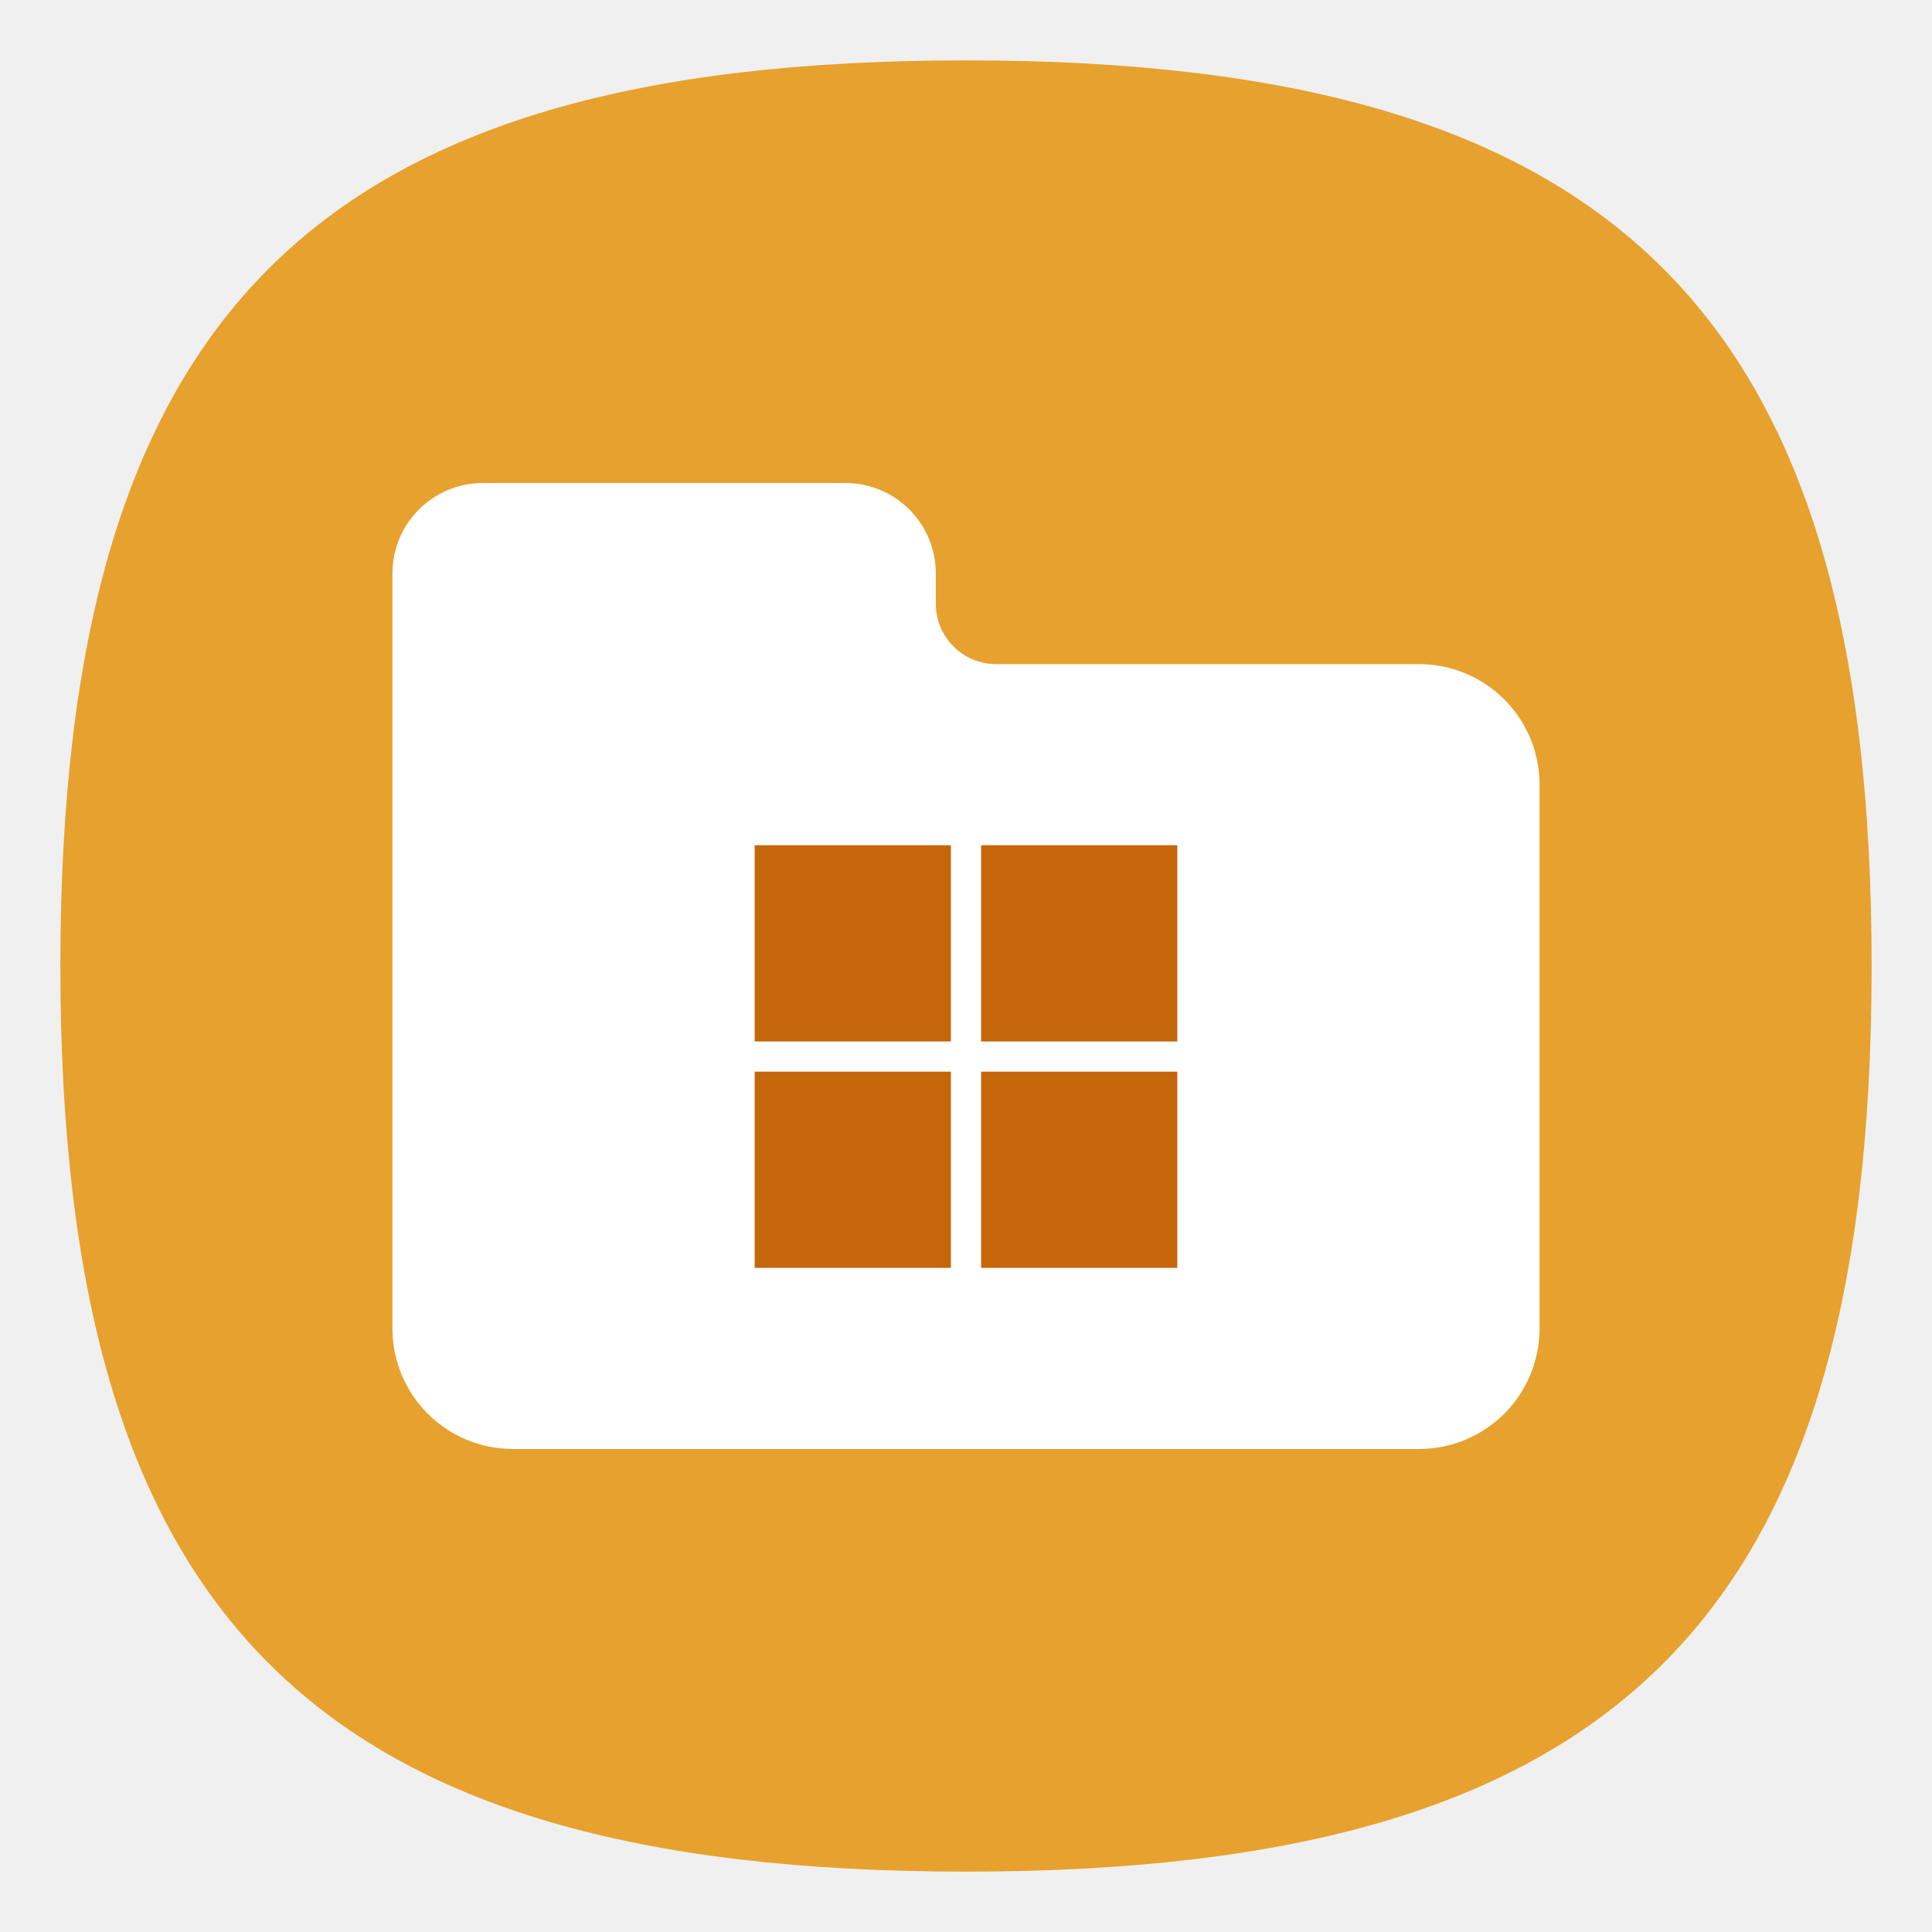
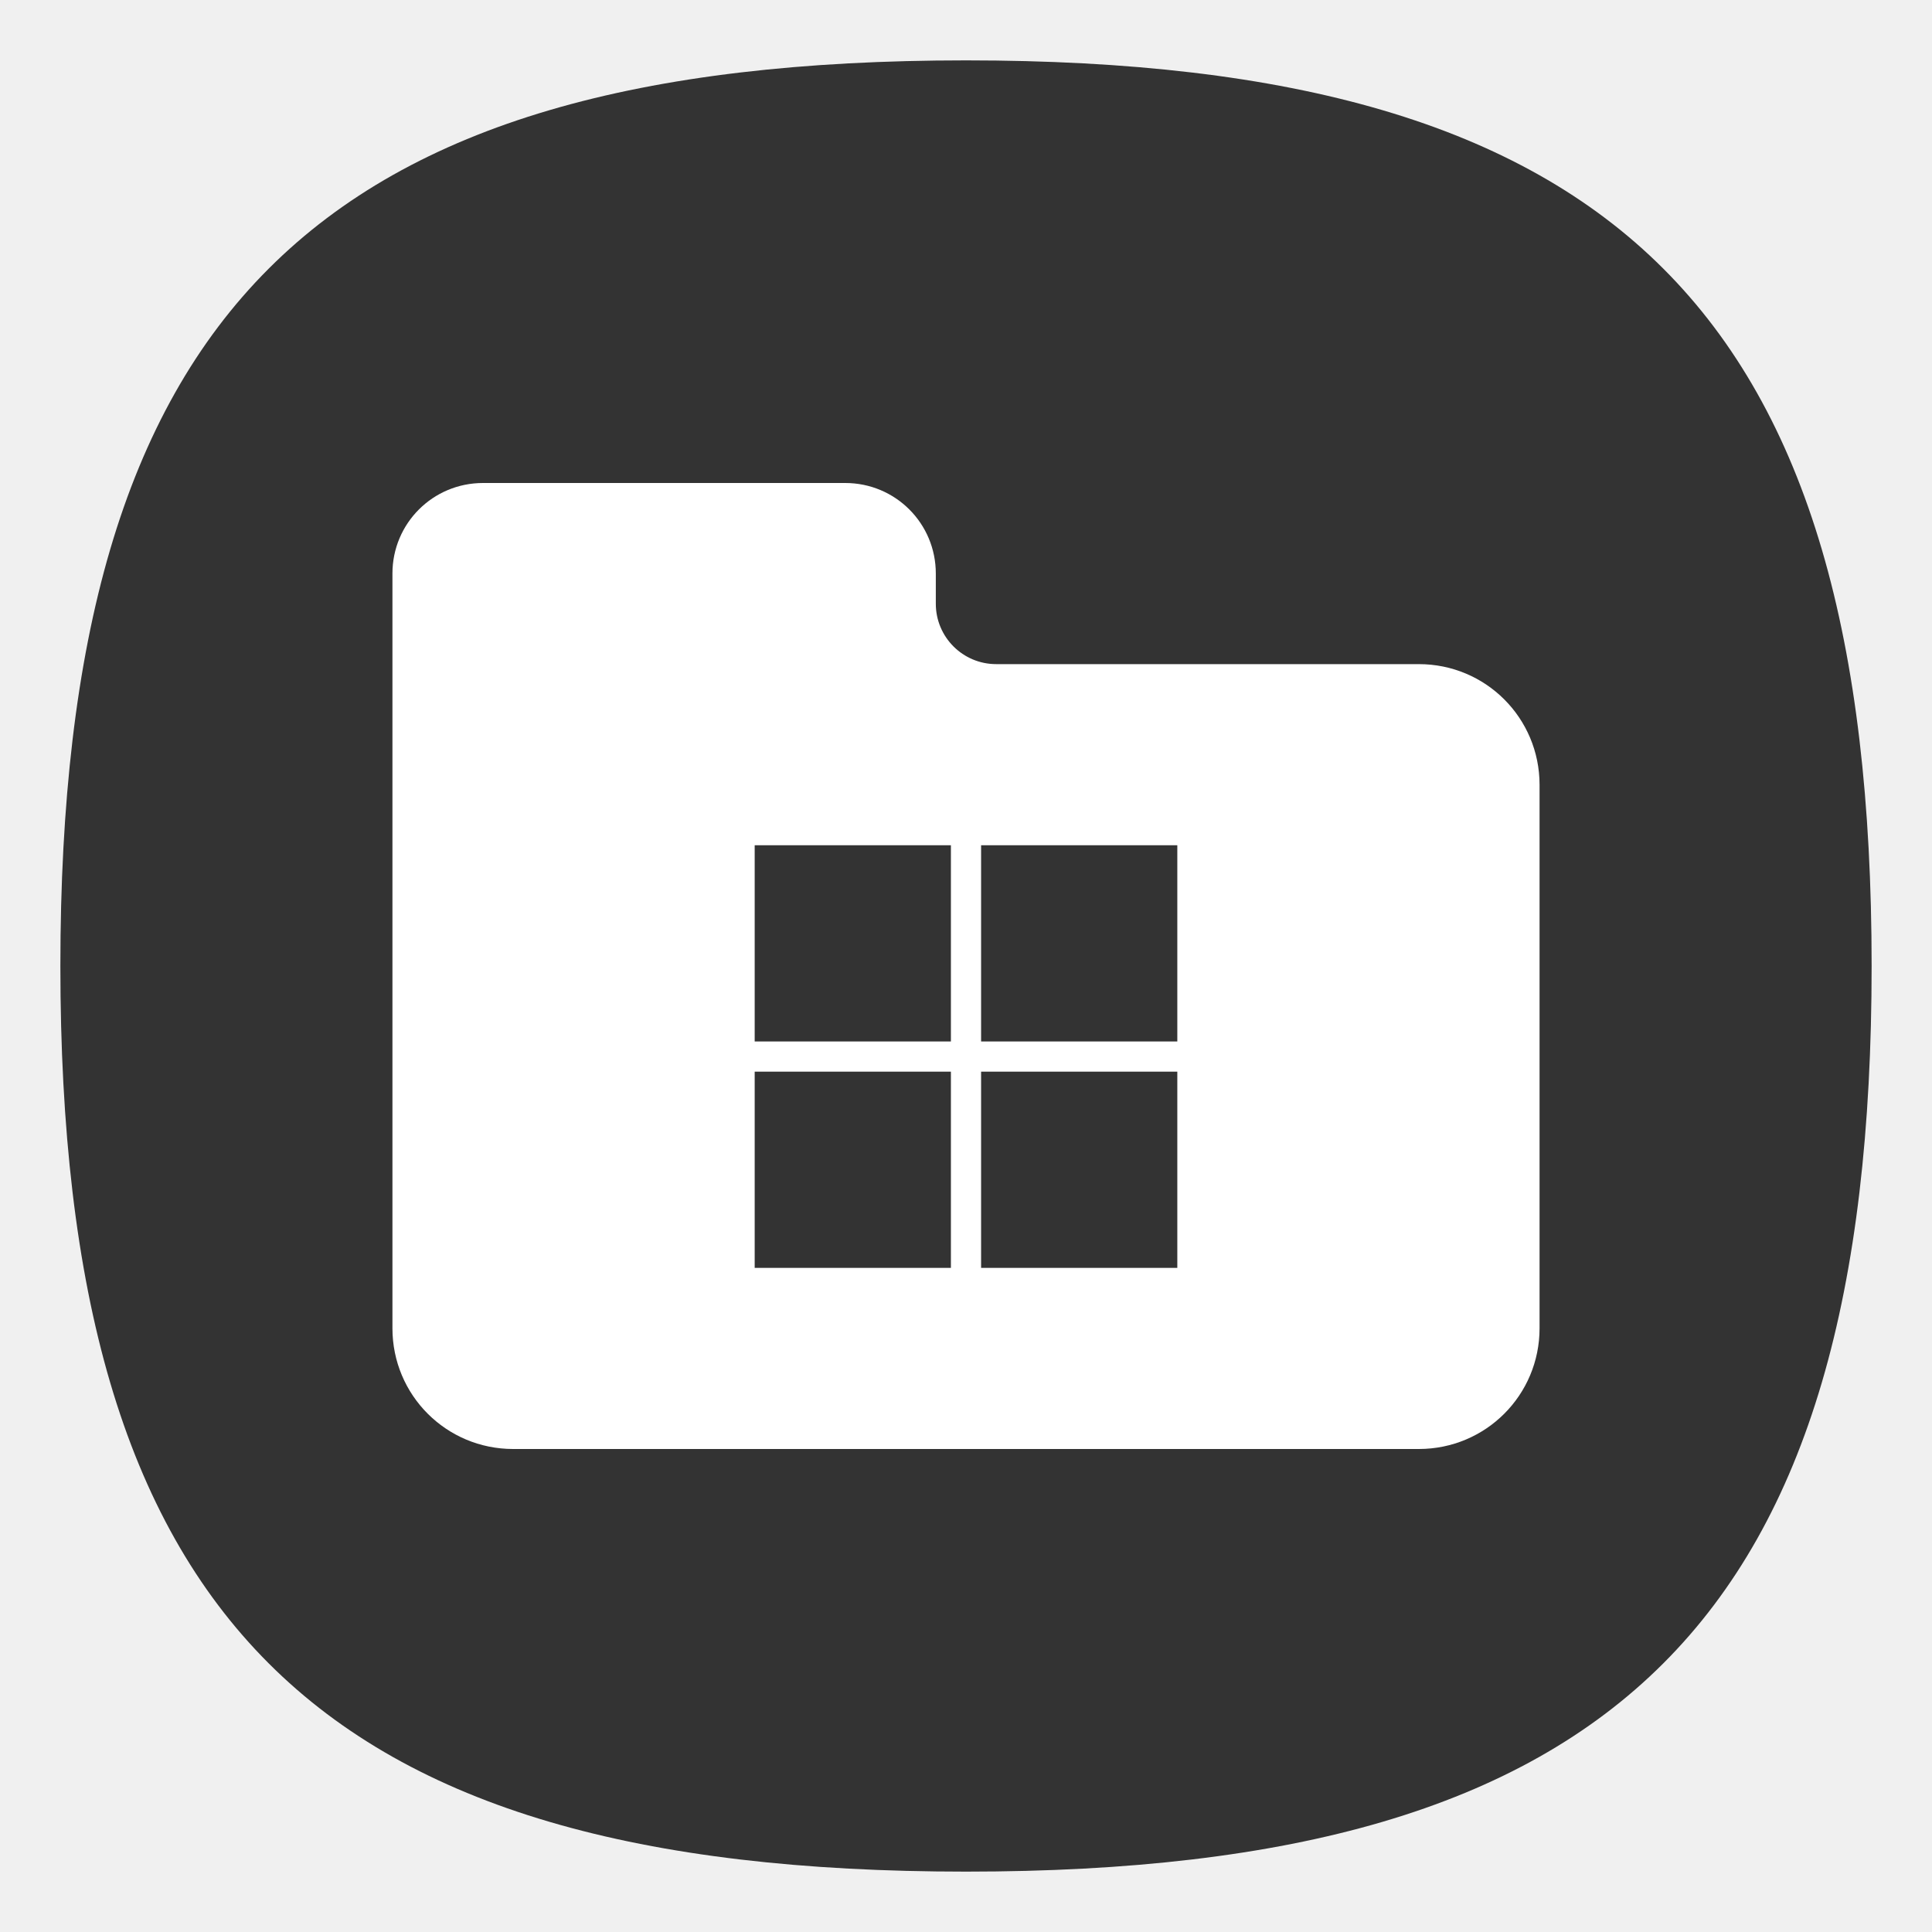
<svg xmlns="http://www.w3.org/2000/svg" viewbox="0 0 200 200" version="1.1" id="svg4" width="64" height="64">
  <defs id="defs8" />
-   <path d="M 2,32 C 2,10.4 10.4,2 32,2 53.6,2 62,10.4 62,32 62,53.6 53.6,62 32,62 10.4,62 2,53.6 2,32" id="path2" style="stroke-width:0.3;fill:#e7a12e;fill-opacity:1" />
+   <path d="M 2,32 C 2,10.4 10.4,2 32,2 53.6,2 62,10.4 62,32 62,53.6 53.6,62 32,62 10.4,62 2,53.6 2,32" id="path2" style="stroke-width:0.3;fill:#333333;fill-opacity:1" />
  <path id="rect1033" style="fill:#ffffff;stroke-width:2;stroke-linecap:round;stroke-linejoin:round" d="M 16 16 C 14.338 16 13 17.338 13 19 L 13 44 C 13 46.216 14.784 48 17 48 L 47 48 C 49.216 48 51 46.216 51 44 L 51 26 C 51 23.784 49.216 22 47 22 L 33 22 A 2 2 0 0 1 31 20 L 31 19 C 31 17.338 29.662 16 28 16 L 16 16 z " />
-   <path id="rect2583" style="fill:#c5660a;fill-opacity:1;stroke-width:2;stroke-linecap:round;stroke-linejoin:round" d="m 25,28 v 6.5 h 6.5 V 28 Z m 7.5,0 v 6.5 H 39 V 28 Z M 25,35.5 V 42 h 6.5 v -6.5 z m 7.5,0 V 42 H 39 v -6.5 z" />
+   <path id="rect2583" style="fill:#333333;fill-opacity:1;stroke-width:2;stroke-linecap:round;stroke-linejoin:round" d="m 25,28 v 6.5 h 6.5 V 28 Z m 7.5,0 v 6.5 H 39 V 28 Z M 25,35.5 V 42 h 6.5 v -6.5 z m 7.5,0 V 42 H 39 v -6.5 z" />
</svg>
